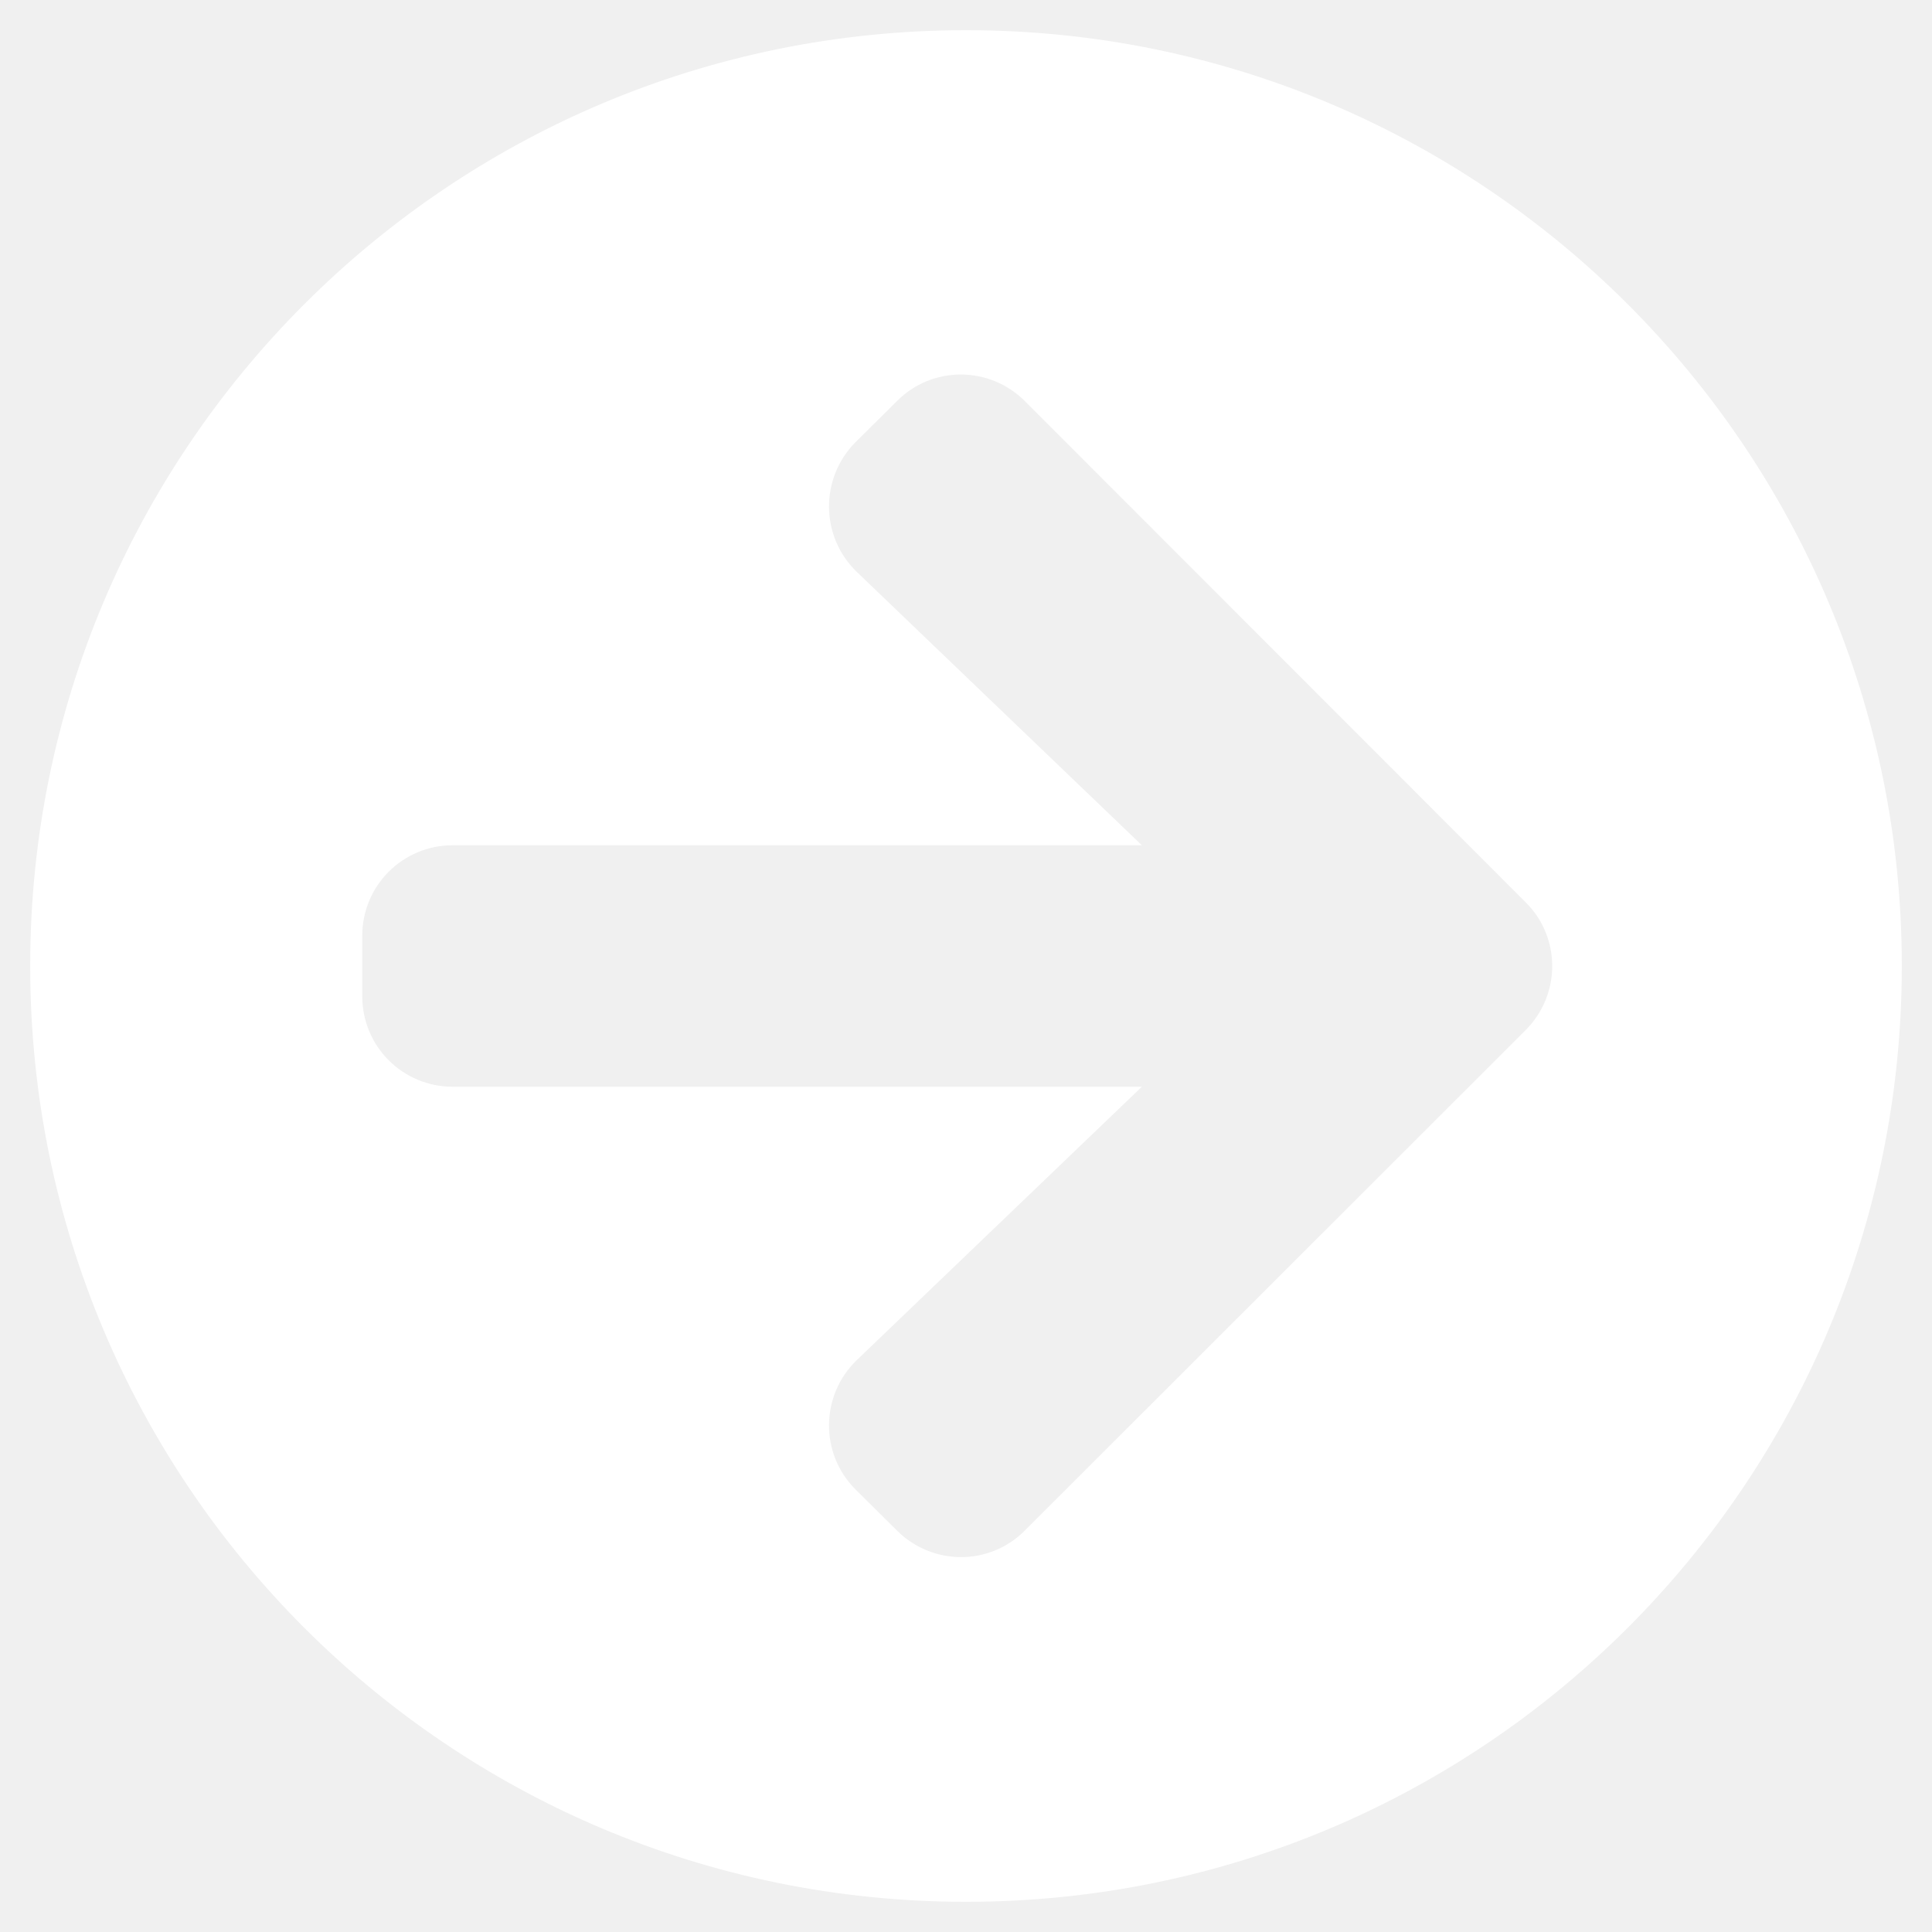
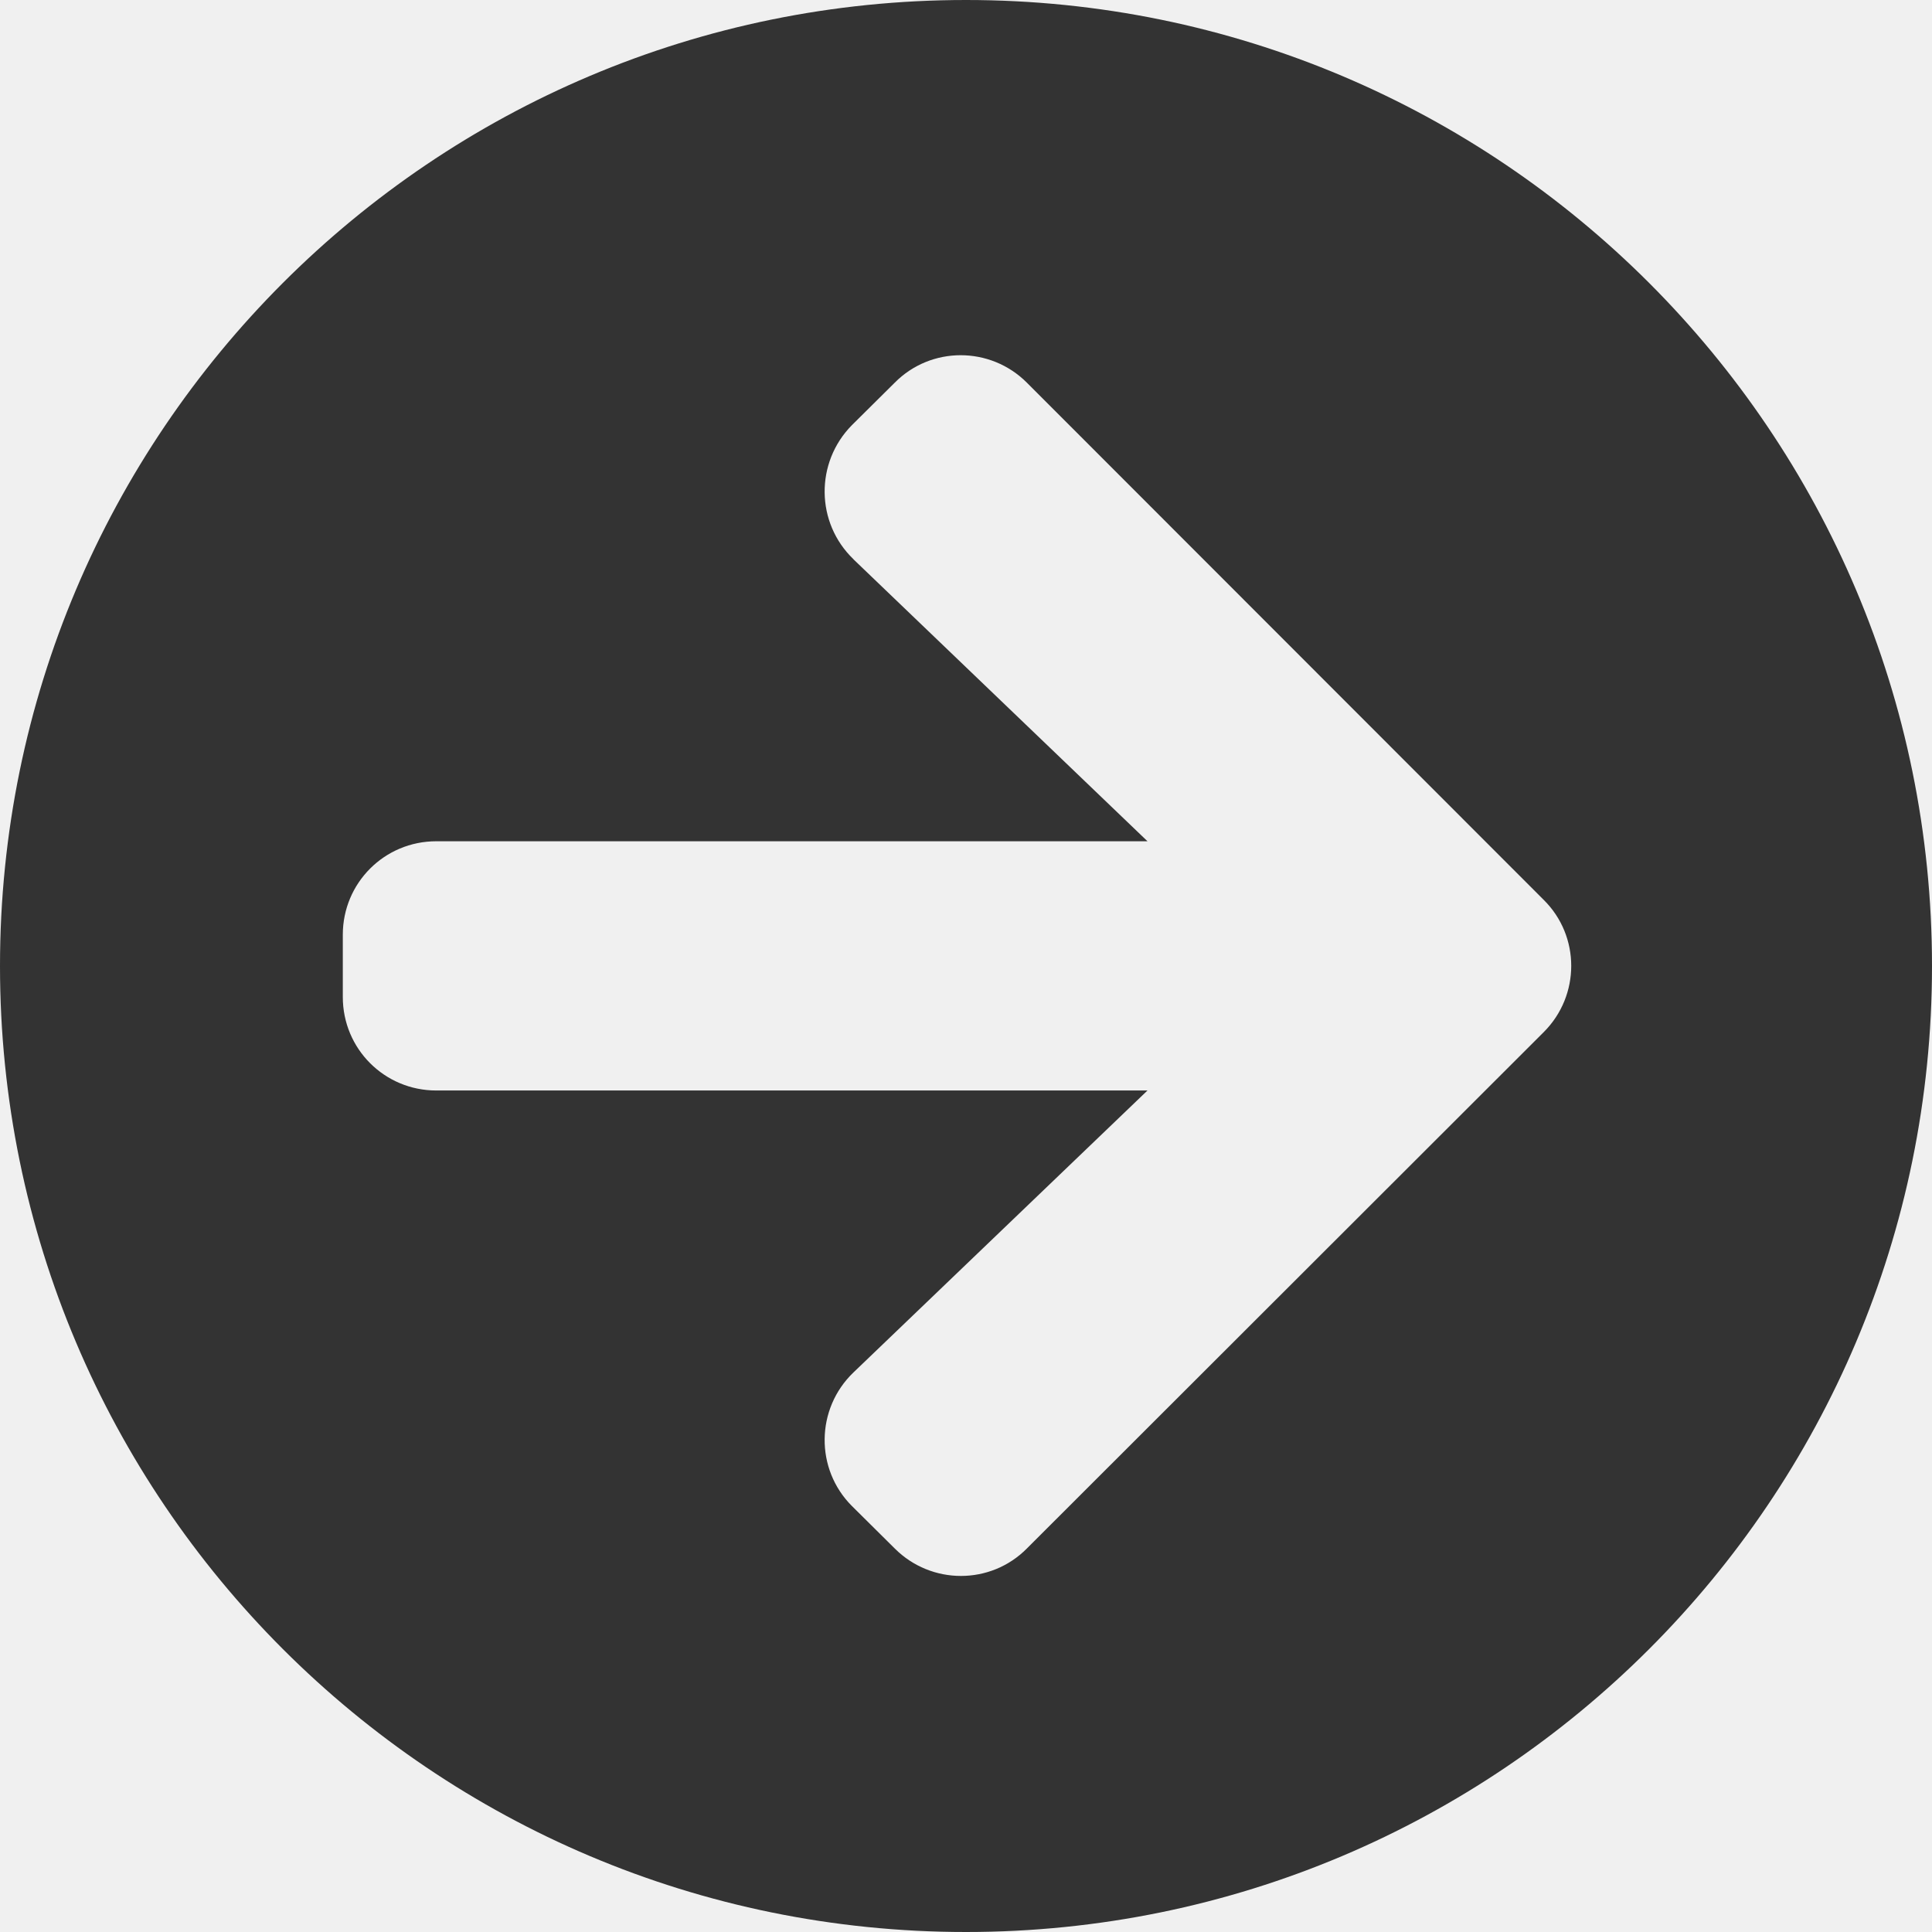
- <svg xmlns="http://www.w3.org/2000/svg" aria-hidden="true" data-prefix="fas" data-icon="arrow-circle-right" class="svg-inline--fa fa-arrow-circle-right fa-w-16" role="img" viewBox="0 0 512 512">
-   <path fill="#fff" d="M256 8c137 0 248 111 248 248S393 504 256 504 8 393 8 256 119 8 256 8zm-28.9 143.6l75.5 72.4H120c-13.3 0-24 10.7-24 24v16c0 13.3 10.7 24 24 24h182.6l-75.5 72.4c-9.7 9.3-9.9 24.8-.4 34.3l11 10.9c9.4 9.4 24.6 9.4 33.9 0L404.3 273c9.4-9.4 9.4-24.6 0-33.9L271.6 106.3c-9.4-9.4-24.6-9.4-33.9 0l-11 10.9c-9.5 9.6-9.3 25.1.4 34.4z" />
+ <svg xmlns="http://www.w3.org/2000/svg" height="16" viewBox="0 0 16 16" width="16">
+   <path d="m8 0c4.419 0 8 3.581 8 8 0 4.419-3.581 8-8 8-4.419 0-8-3.581-8-8 0-4.419 3.581-8 8-8zm-.932 4.632 2.435 2.335h-5.89c-.429 0-.774.345-.774.774v.516c0 .429.345.774.774.774h5.89l-2.435 2.335c-.313.3-.319.8-.013 1.106l.355.352c.303.303.794.303 1.094 0l4.281-4.277c.303-.303.303-.794 0-1.094l-4.281-4.284c-.303-.303-.794-.303-1.094 0l-.355.352c-.306.31-.3.81.013 1.11z" fill="#333" />
</svg>
